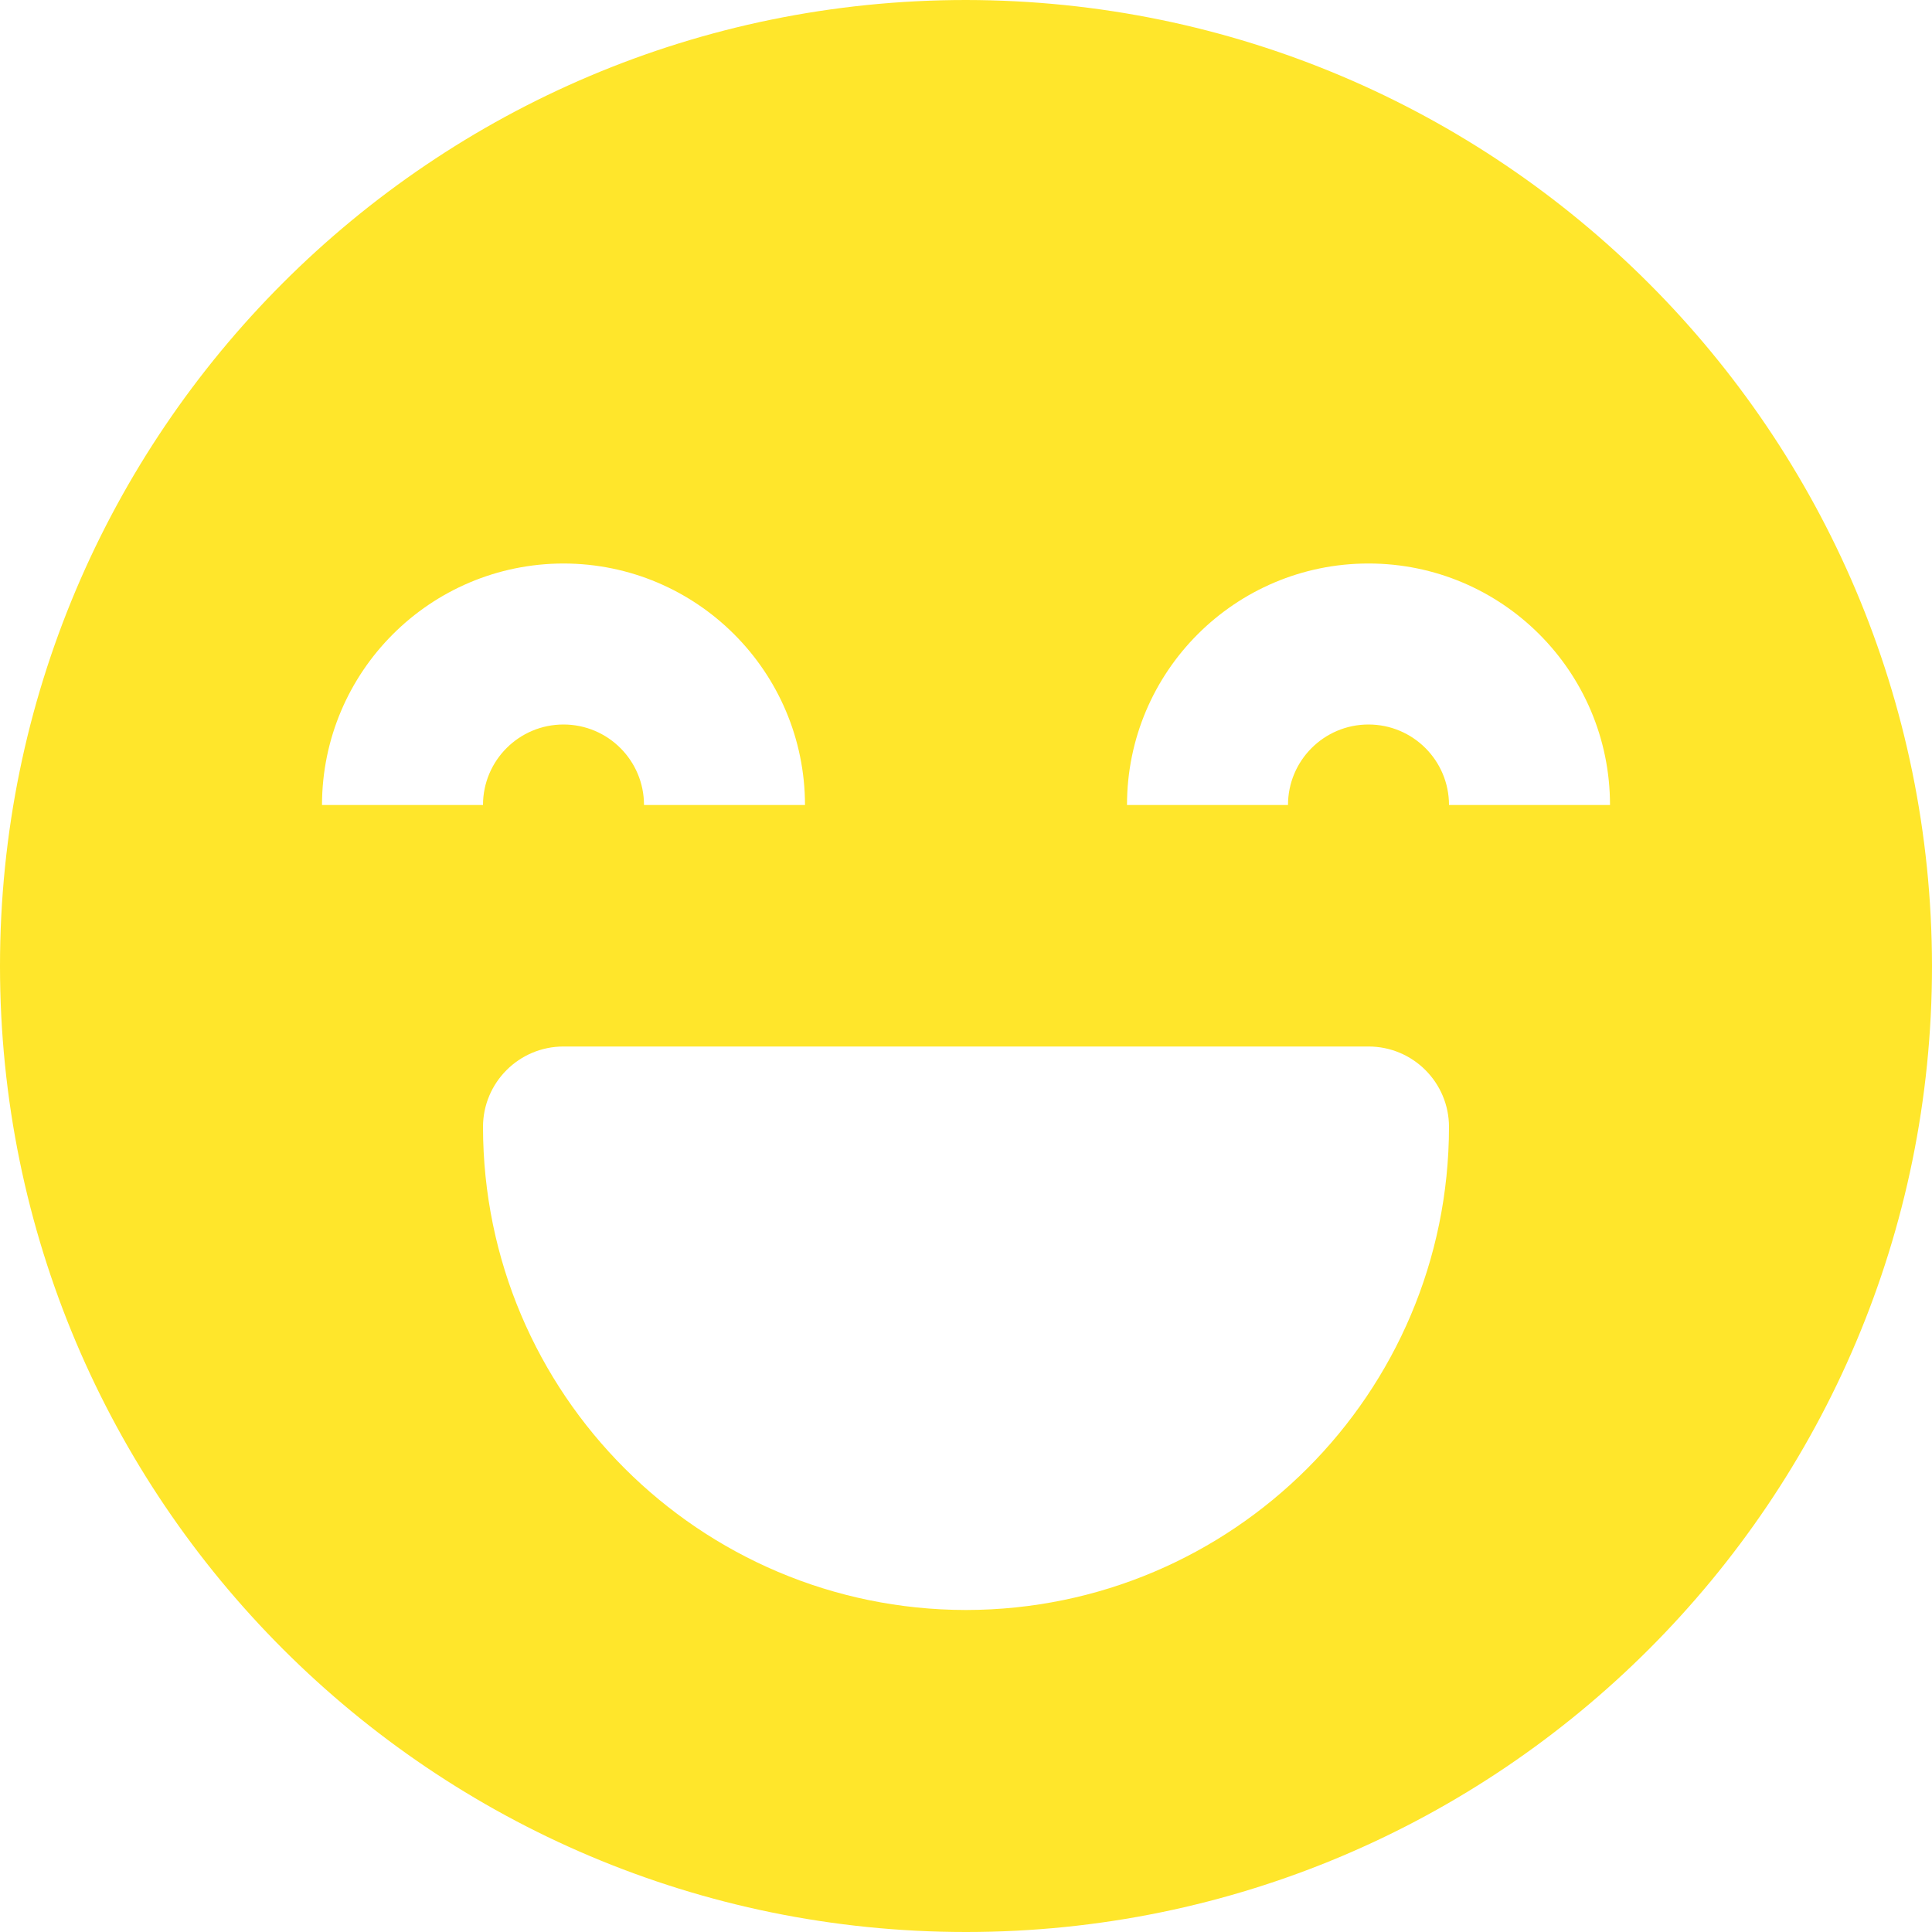
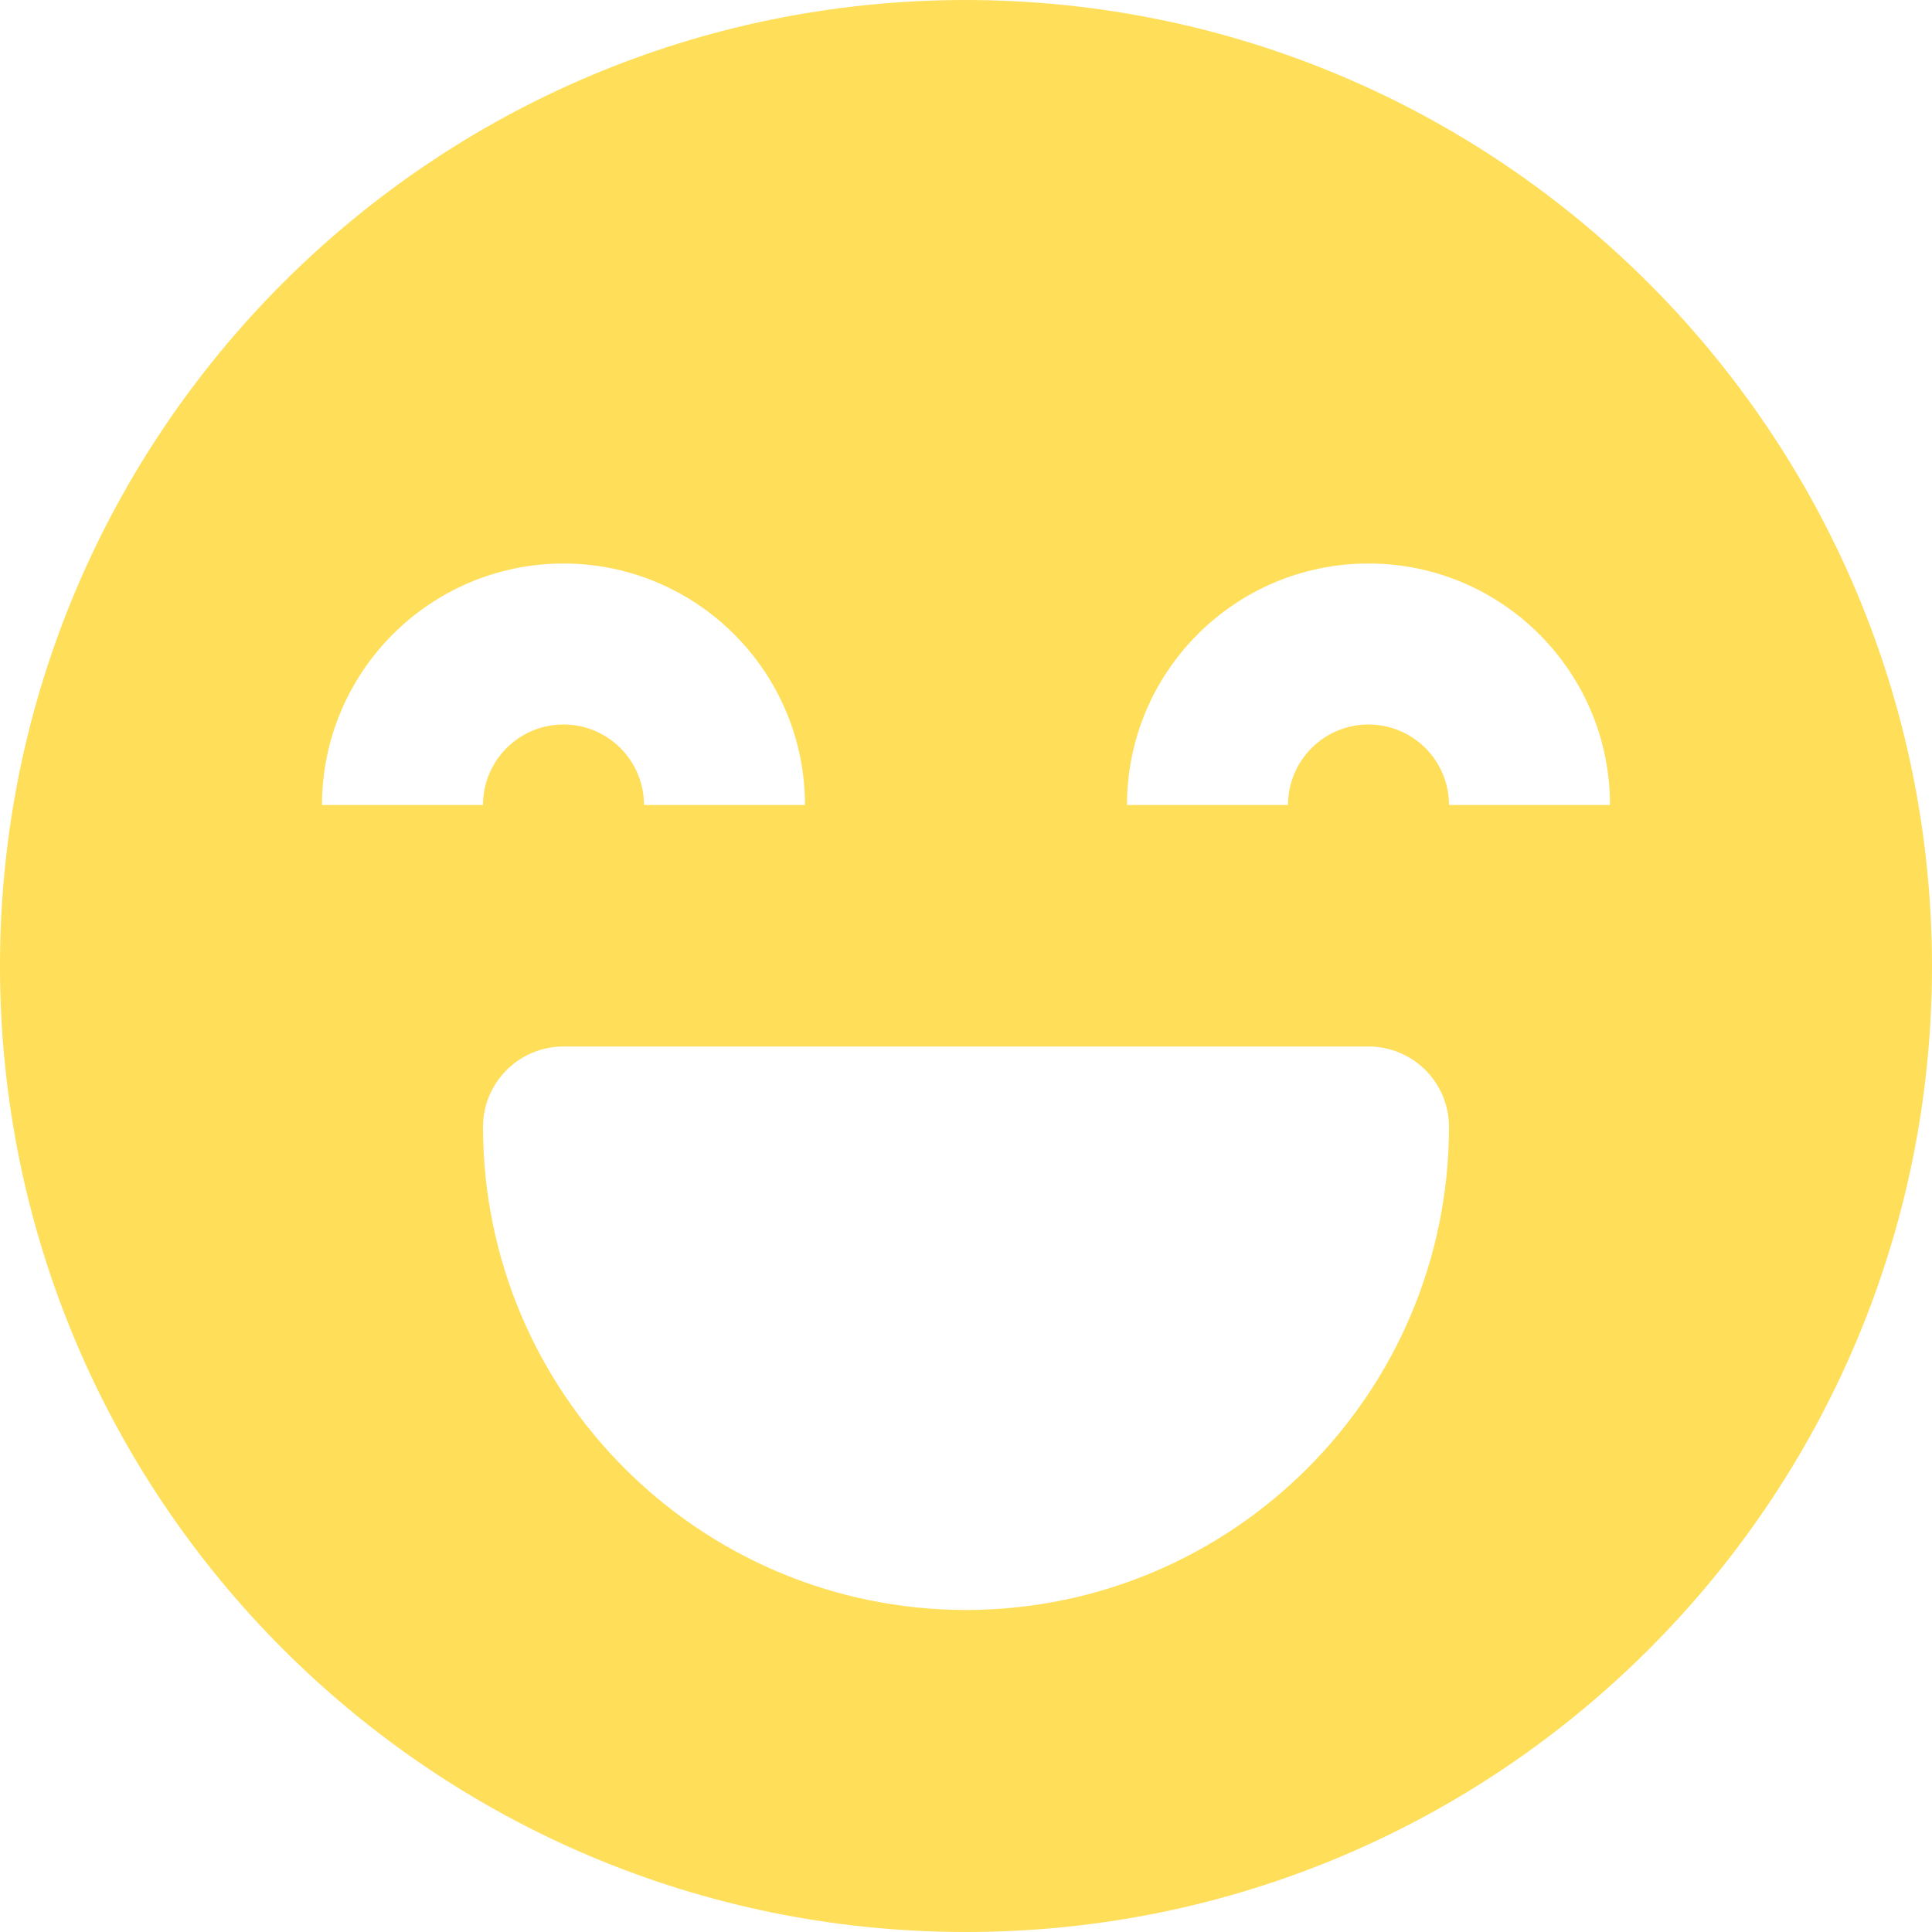
- <svg xmlns="http://www.w3.org/2000/svg" fill="#FFE62B" height="512" viewBox="0 0 192 192" width="512">
+ <svg xmlns="http://www.w3.org/2000/svg" fill="#FFDE59" height="512" viewBox="0 0 192 192" width="512">
  <g id="_10-humor" data-name="10-humor">
    <g id="Glyph">
      <path d="m96 0a96 96 0 1 0 96 96 96.108 96.108 0 0 0 -96-96zm-40 56a24.027 24.027 0 0 1 24 24h-16a8 8 0 0 0 -16 0h-16a24.027 24.027 0 0 1 24-24zm40 104a48.054 48.054 0 0 1 -48-48 8 8 0 0 1 8-8h80a8 8 0 0 1 8 8 48.054 48.054 0 0 1 -48 48zm48-80a8 8 0 0 0 -16 0h-16a24 24 0 0 1 48 0z" />
    </g>
  </g>
</svg>
